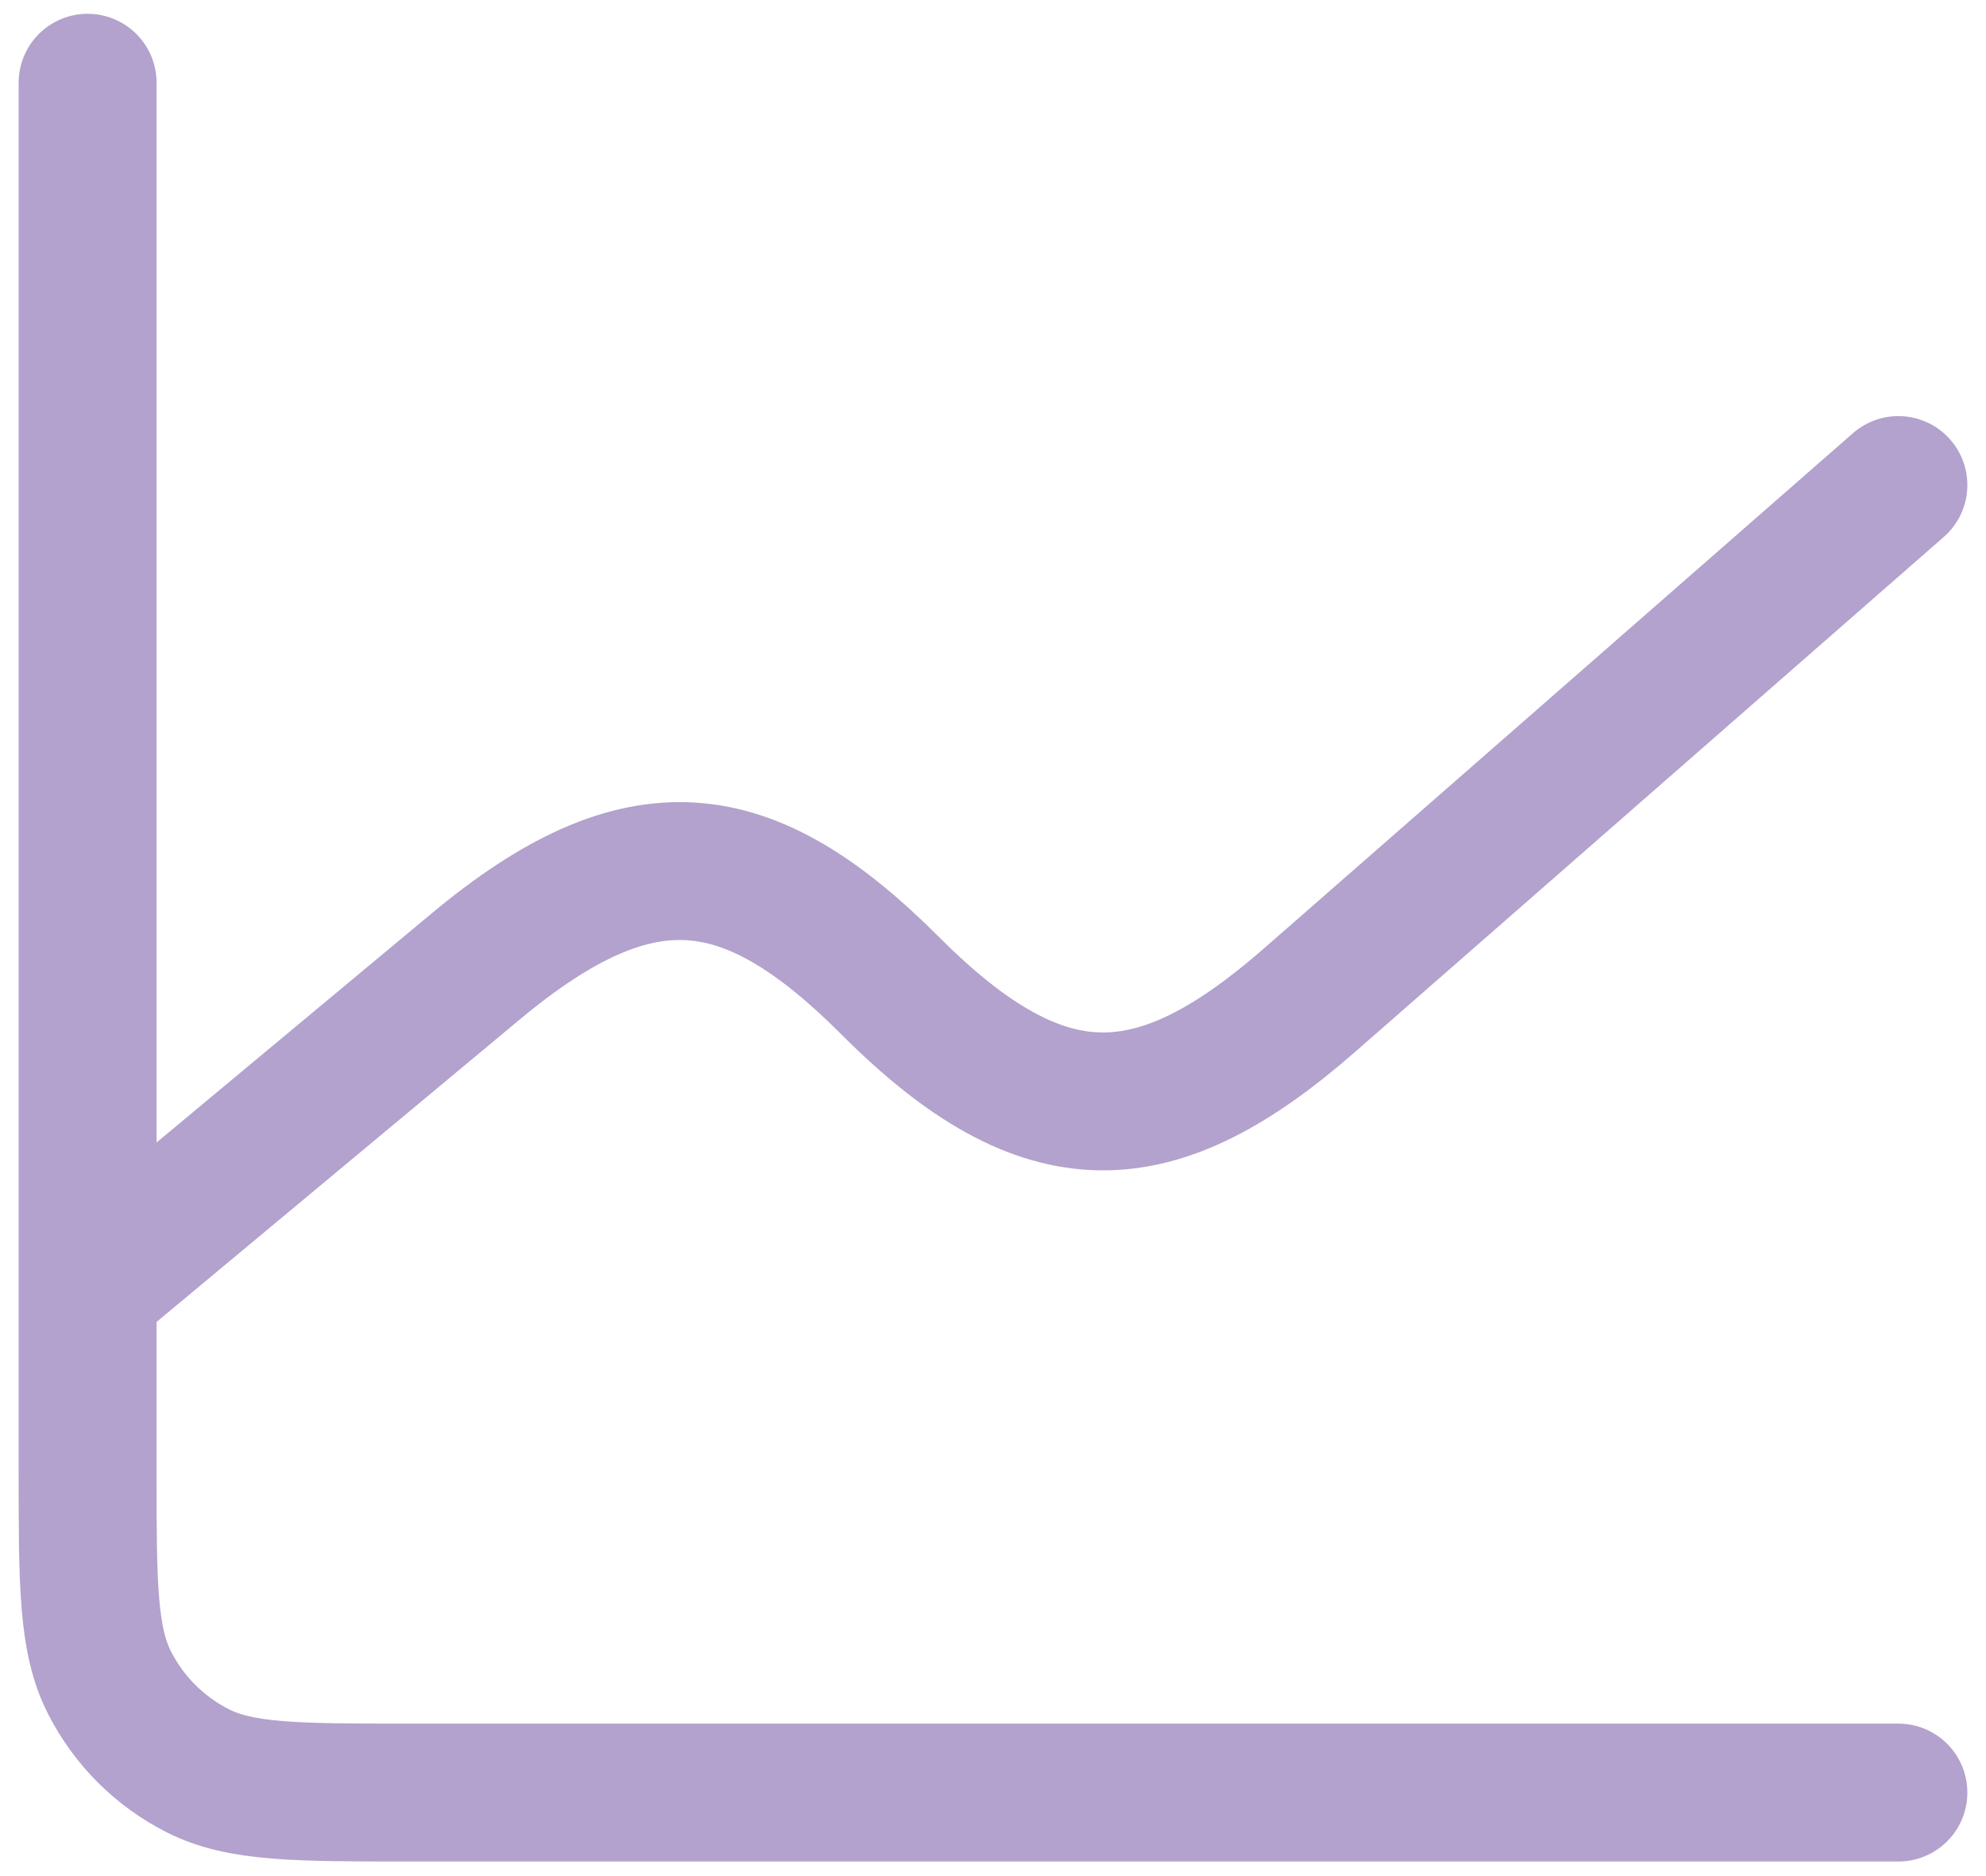
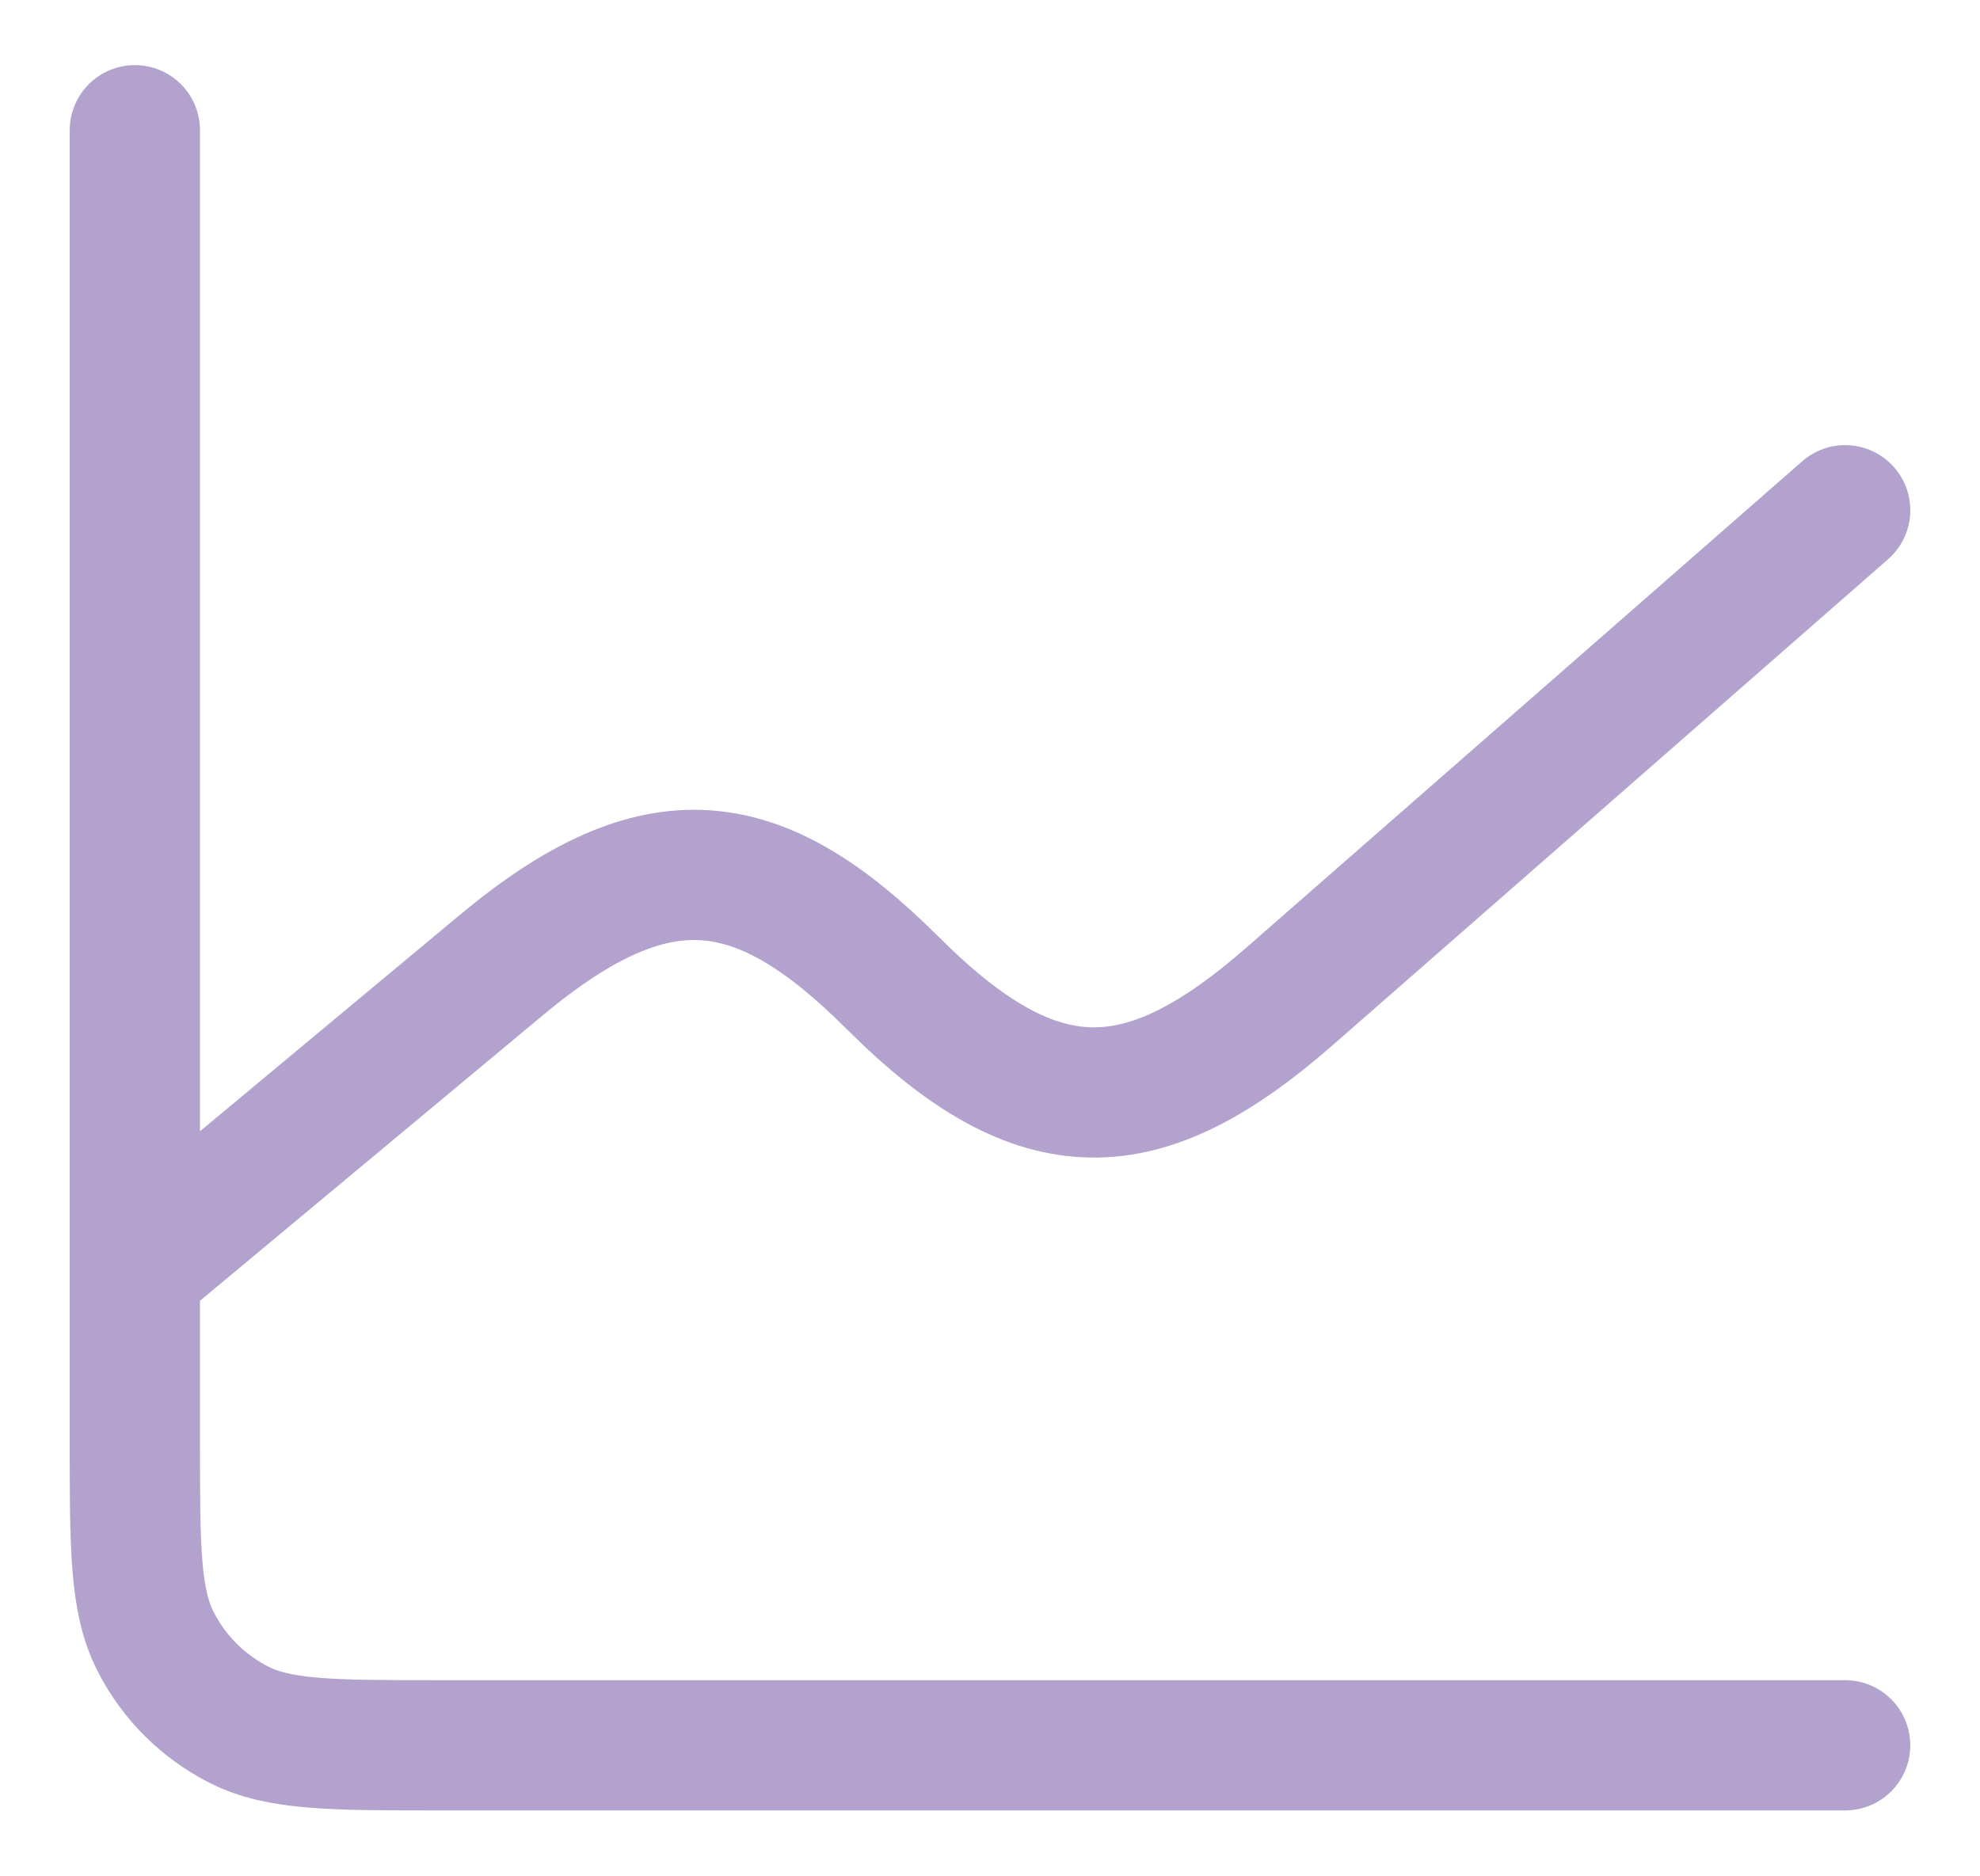
- <svg xmlns="http://www.w3.org/2000/svg" width="36" height="34" viewBox="0 0 36 34" fill="none">
-   <path d="M1.588 23.382V26.665C1.588 28.707 1.588 29.728 1.986 30.509C2.335 31.195 2.893 31.753 3.58 32.102C4.358 32.5 5.379 32.5 7.418 32.5H34.412M1.588 23.382V1.5M1.588 23.382L8.622 17.523C11.601 15.04 13.56 15.295 16.133 17.868L16.144 17.879C18.948 20.683 20.958 20.567 23.751 18.122L34.412 8.794" stroke="#B2A2CD" stroke-width="2.5" stroke-linecap="round" stroke-linejoin="round" />
+ <svg xmlns="http://www.w3.org/2000/svg" width="19" height="18" viewBox="0 0 19 18" fill="none">
+   <path d="M1.294 12.191V13.832C1.294 14.854 1.294 15.364 1.493 15.754C1.668 16.098 1.947 16.376 2.29 16.551C2.679 16.75 3.19 16.75 4.209 16.75H17.706M1.294 12.191V1.25M1.294 12.191L4.811 9.262C6.301 8.02 7.28 8.148 8.566 9.434L8.572 9.439C9.974 10.842 10.979 10.783 12.376 9.561L17.706 4.897" stroke="#B2A2CD" stroke-width="1.25" stroke-linecap="round" stroke-linejoin="round" />
</svg>
